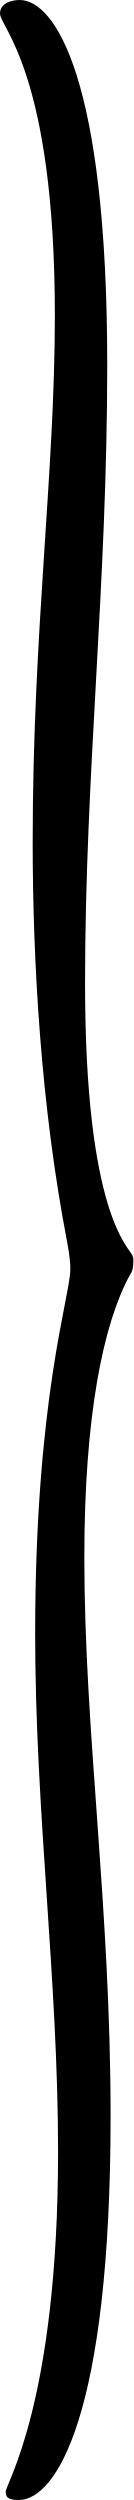
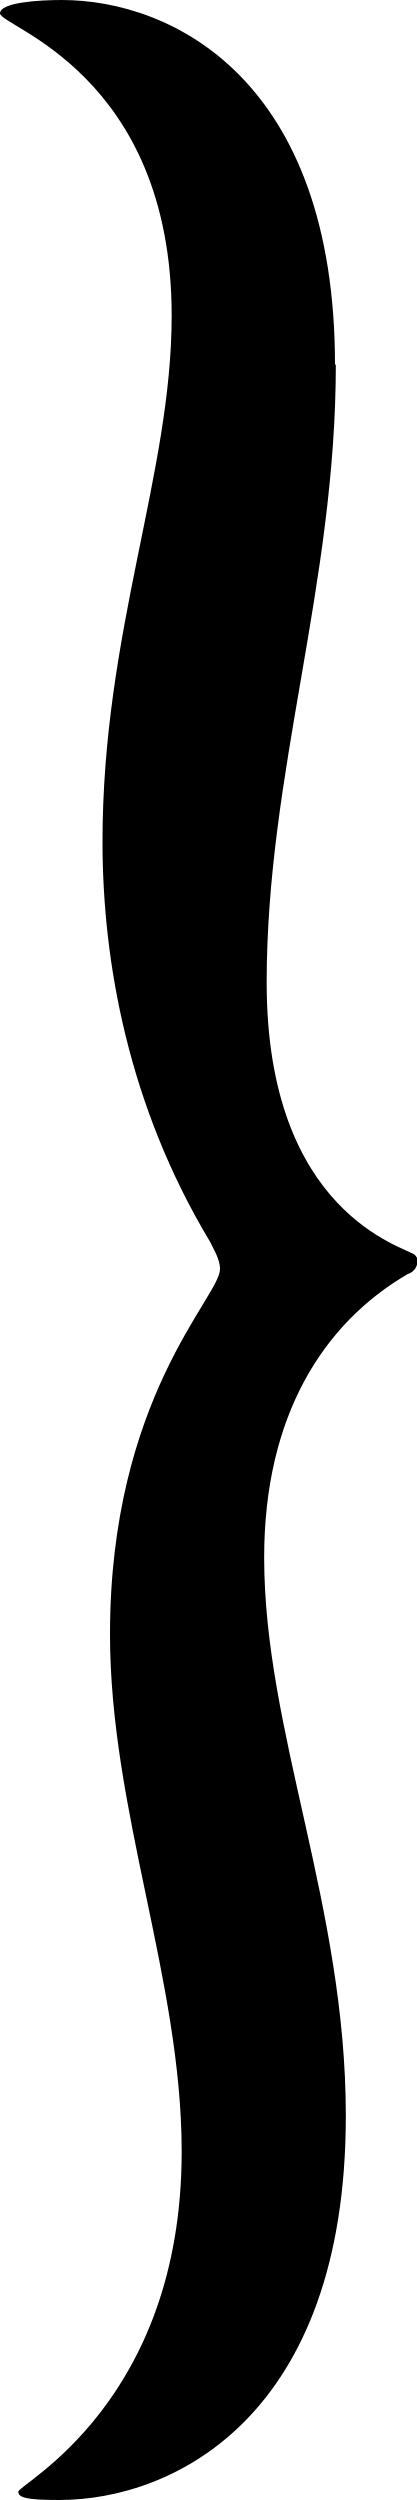
- <svg xmlns="http://www.w3.org/2000/svg" preserveAspectRatio="none" version="1.1" viewBox="0 0 .915 17.136">
-   <g stroke-width=".548">
-     <path d="m0.735 2.501c0-1.96-0.359-2.501-0.6-2.501-0.051 0-0.135 0.019-0.135 0.093 0 0.093 0.376 0.411 0.376 2.072 0 1.083-0.152 2.165-0.152 3.603 0 0.821 0.056 1.811 0.236 2.744 0.006 0.037 0.022 0.112 0.022 0.187 0 0.187-0.241 0.877-0.241 2.501 0 1.213 0.157 2.371 0.157 3.547 0 1.717-0.359 2.277-0.359 2.333 0 0.037 0.017 0.056 0.09 0.056 0.253 0 0.629-0.579 0.629-2.632 0-1.437-0.18-2.632-0.18-3.827 0-0.971 0.129-1.605 0.314-1.941 0.017-0.019 0.022-0.056 0.022-0.093 0-0.019 0-0.019-0.006-0.037-0.022-0.056-0.325-0.28-0.325-1.867 0-1.437 0.152-2.725 0.152-4.237z" />
+ <svg xmlns="http://www.w3.org/2000/svg" preserveAspectRatio="none" version="1.1" viewBox="0 0 .5 3">
+   <g stroke-width=".17">
+     <path d="m0.402 0.438c0-0.343-0.196-0.438-0.328-0.438-0.028 0-0.074 0.003-0.074 0.016 0 0.016 0.206 0.072 0.206 0.363 0 0.19-0.083 0.379-0.083 0.631 0 0.144 0.031 0.317 0.129 0.48 0.003 0.007 0.012 0.02 0.012 0.033 0 0.033-0.132 0.154-0.132 0.438 0 0.212 0.086 0.415 0.086 0.621 0 0.301-0.196 0.399-0.196 0.408 0 0.007 0.009 0.01 0.049 0.01 0.138 0 0.344-0.101 0.344-0.461 0-0.252-0.098-0.461-0.098-0.67 0-0.17 0.071-0.281 0.172-0.34 0.009-0.003 0.012-0.01 0.012-0.016 0-0.003 0-0.003-0.003-0.007-0.012-0.01-0.178-0.049-0.178-0.327 0-0.252 0.083-0.477 0.083-0.742z" />
  </g>
</svg>
